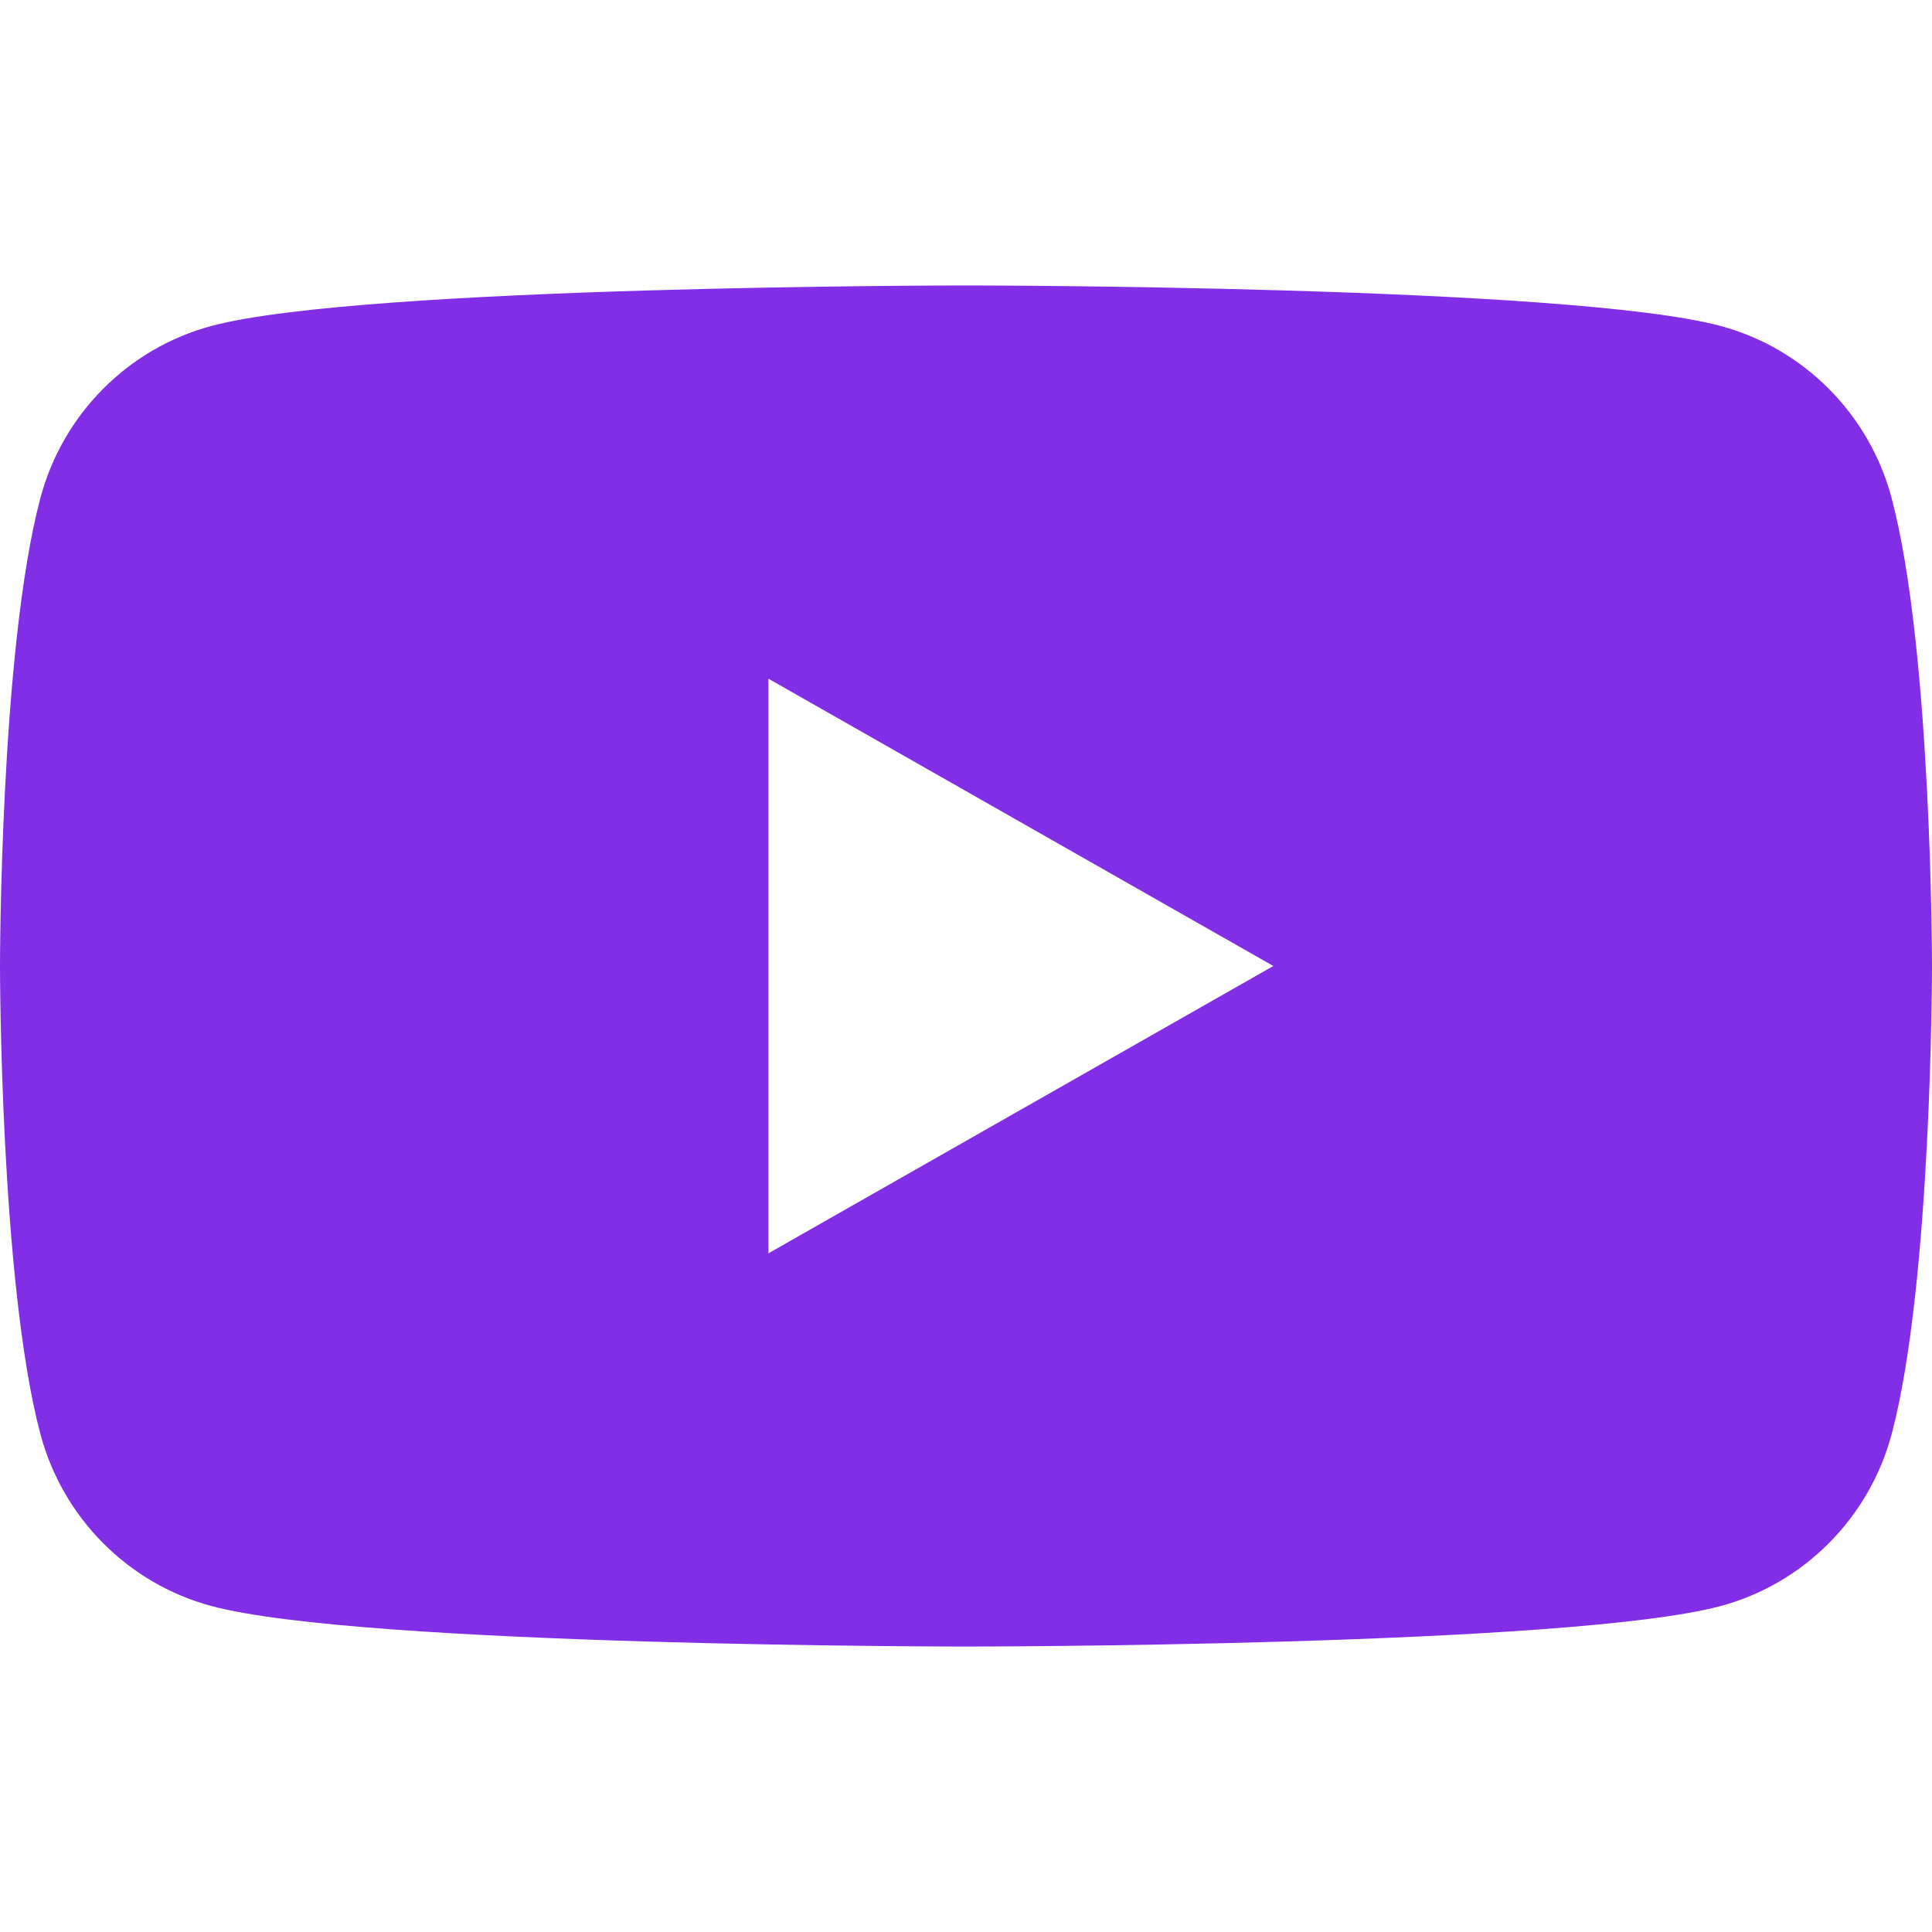
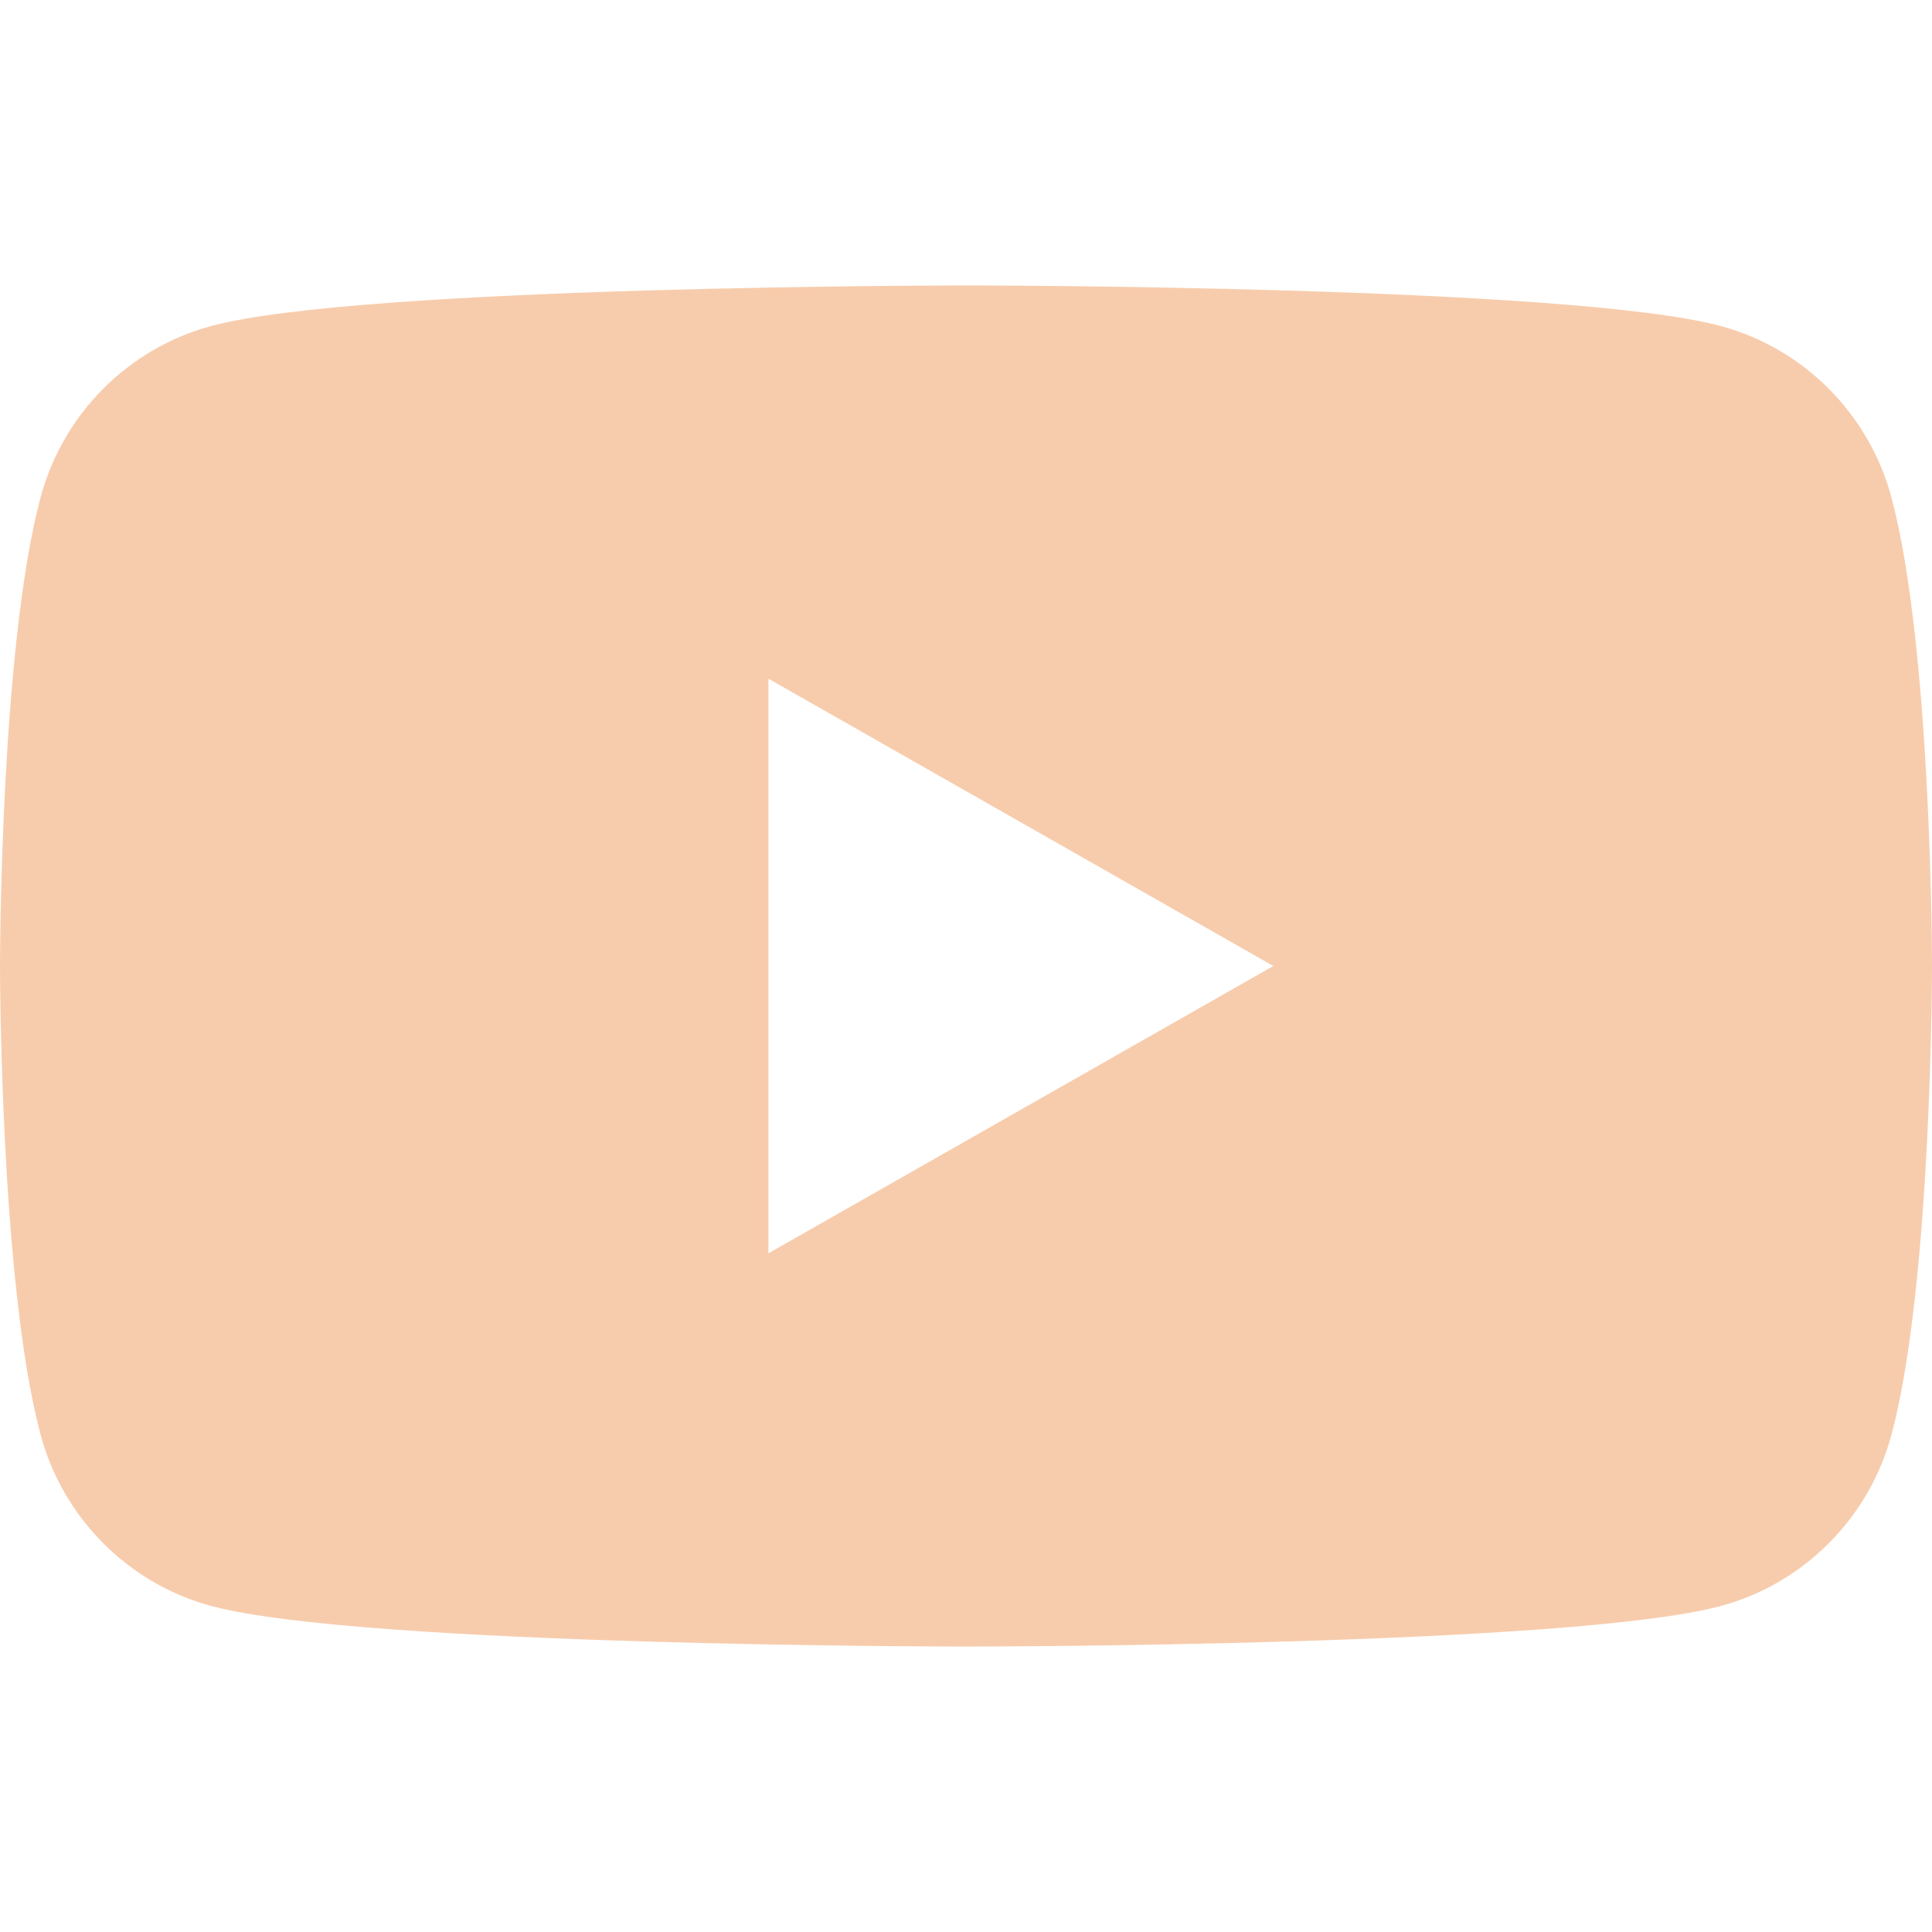
- <svg xmlns="http://www.w3.org/2000/svg" fill="#812EE6" version="1.1" id="Capa_1" x="0px" y="0px" viewBox="0 0 24 24" style="enable-background:new 0 0 24 24;" xml:space="preserve" width="512" height="512">
+ <svg xmlns="http://www.w3.org/2000/svg" fill="#F7CCAC" version="1.1" id="Capa_1" x="0px" y="0px" viewBox="0 0 24 24" style="enable-background:new 0 0 24 24;" xml:space="preserve" width="512" height="512">
  <g id="XMLID_184_">
    <path d="M23.498,6.186c-0.276-1.039-1.089-1.858-2.122-2.136C19.505,3.546,12,3.546,12,3.546s-7.505,0-9.377,0.504   C1.591,4.328,0.778,5.146,0.502,6.186C0,8.07,0,12,0,12s0,3.93,0.502,5.814c0.276,1.039,1.089,1.858,2.122,2.136   C4.495,20.454,12,20.454,12,20.454s7.505,0,9.377-0.504c1.032-0.278,1.845-1.096,2.122-2.136C24,15.93,24,12,24,12   S24,8.07,23.498,6.186z M9.546,15.569V8.431L15.818,12L9.546,15.569z" />
  </g>
</svg>
